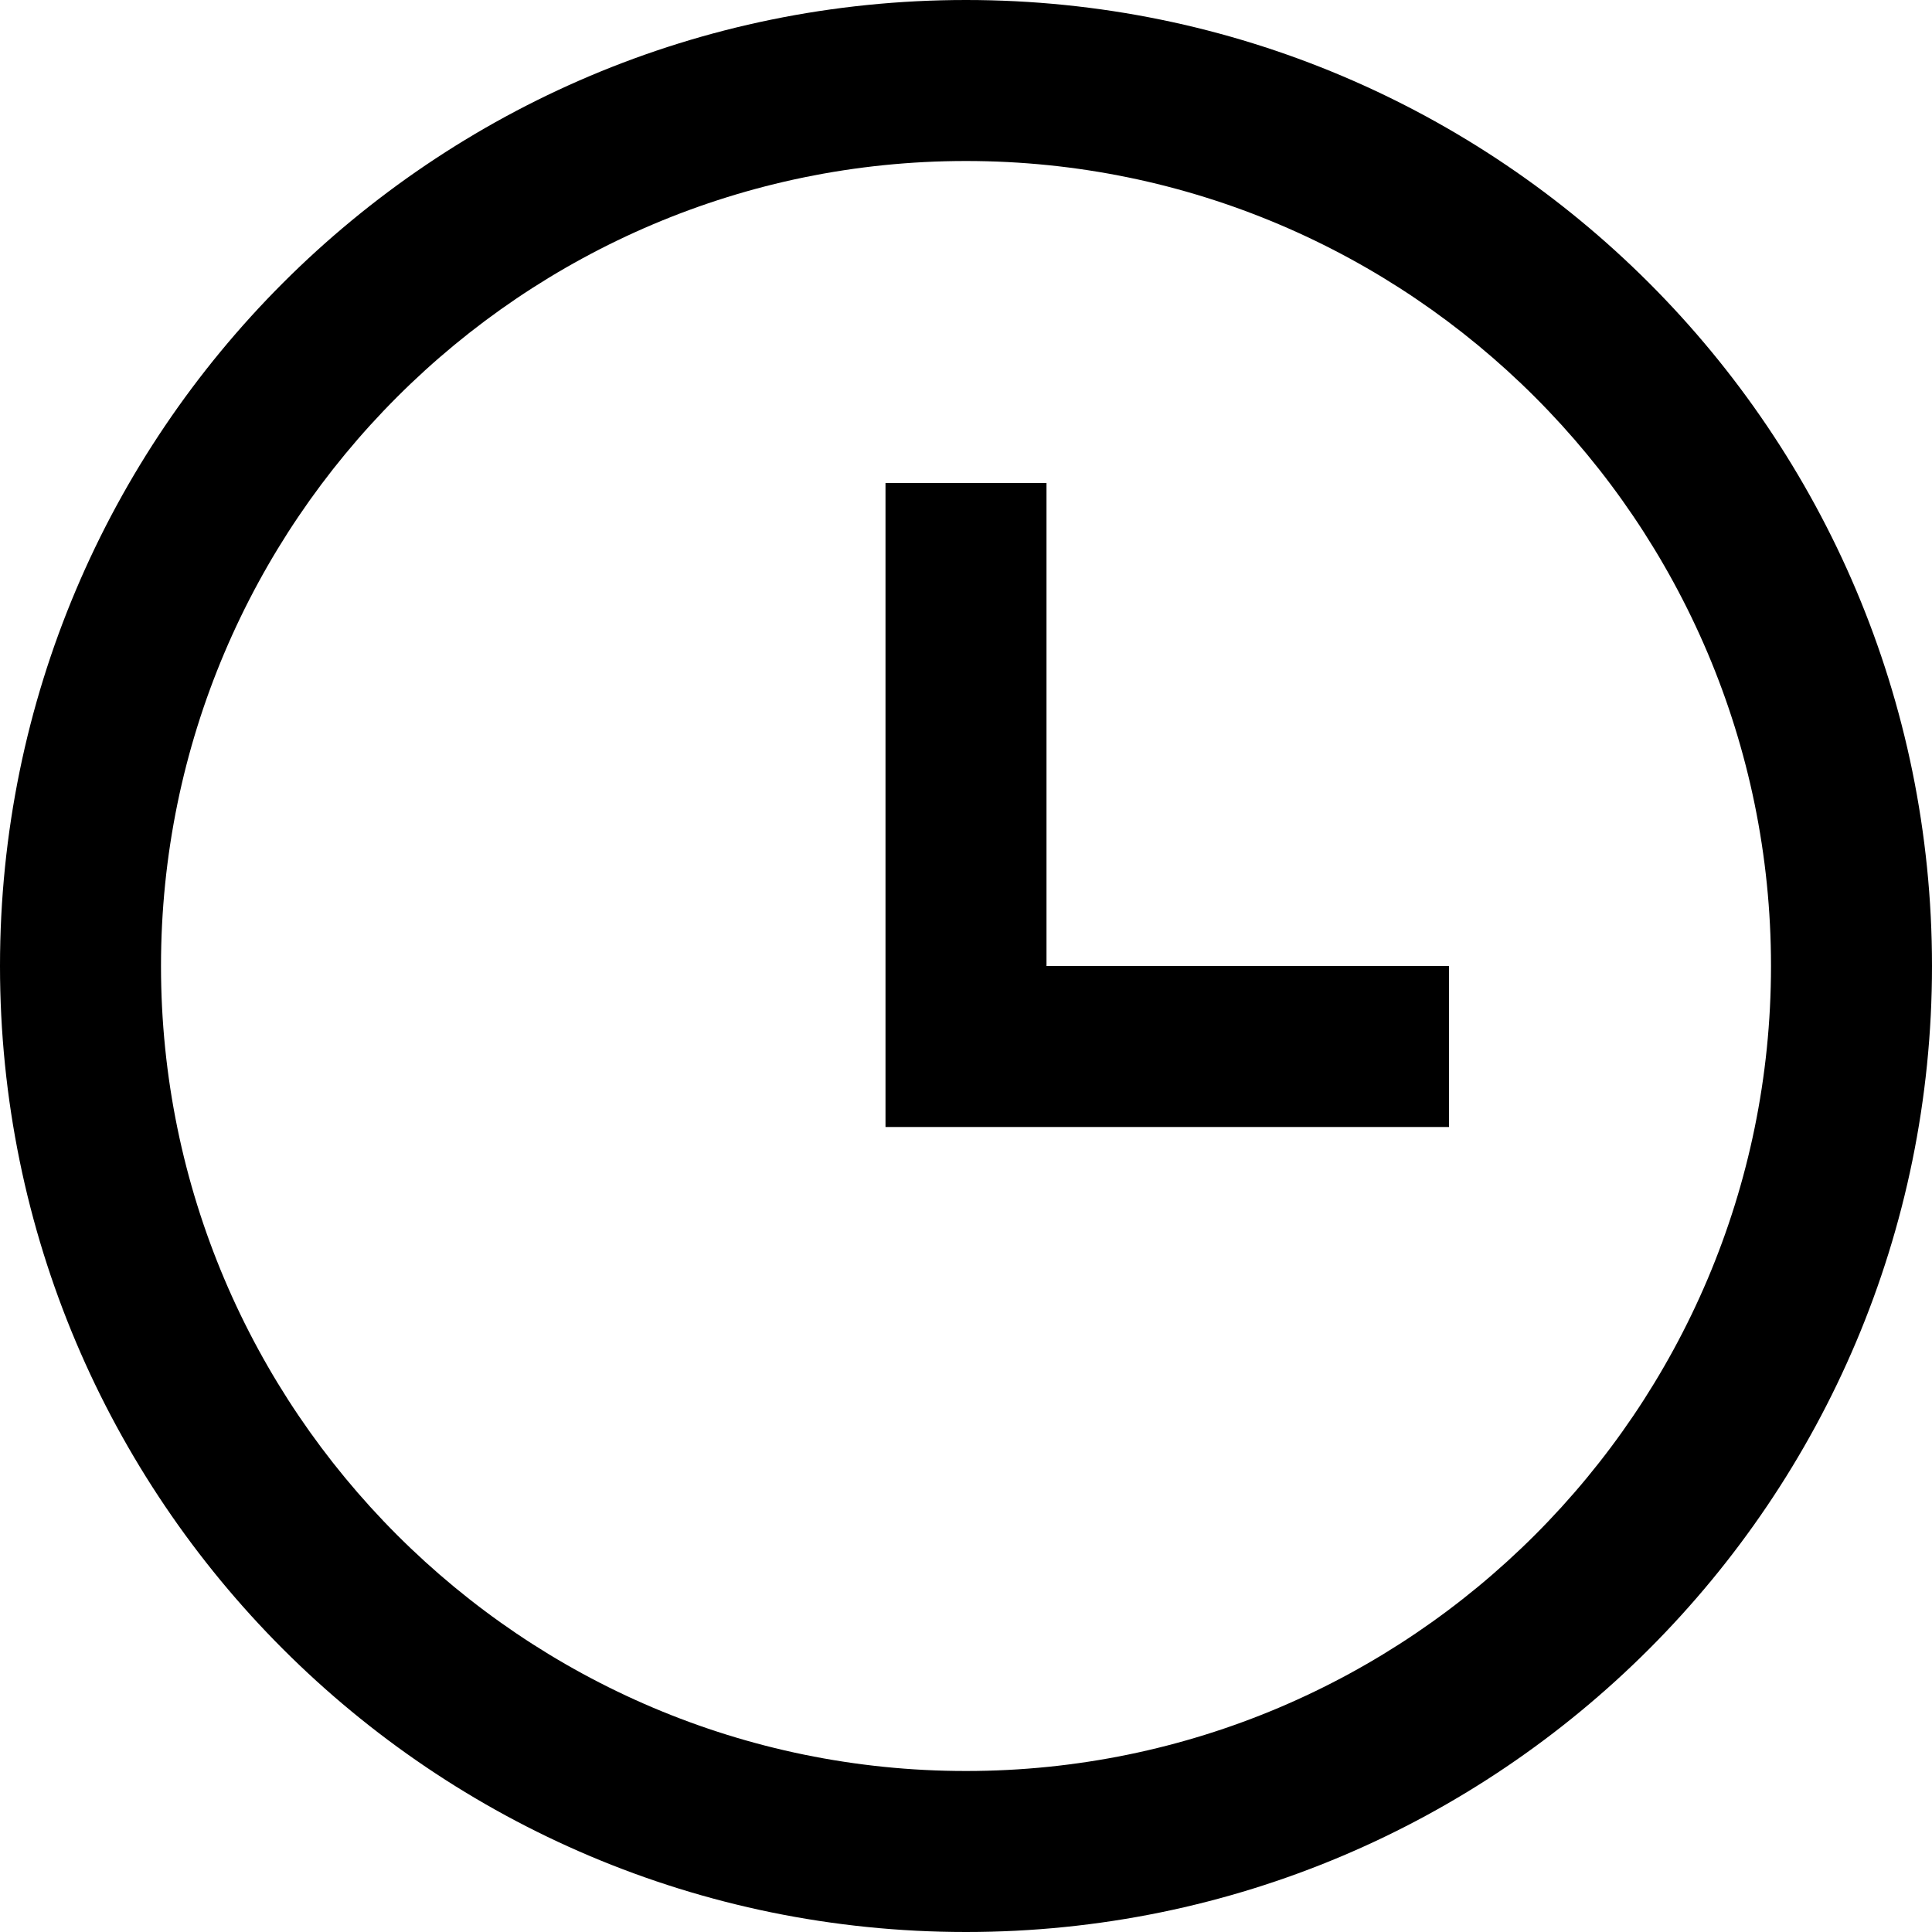
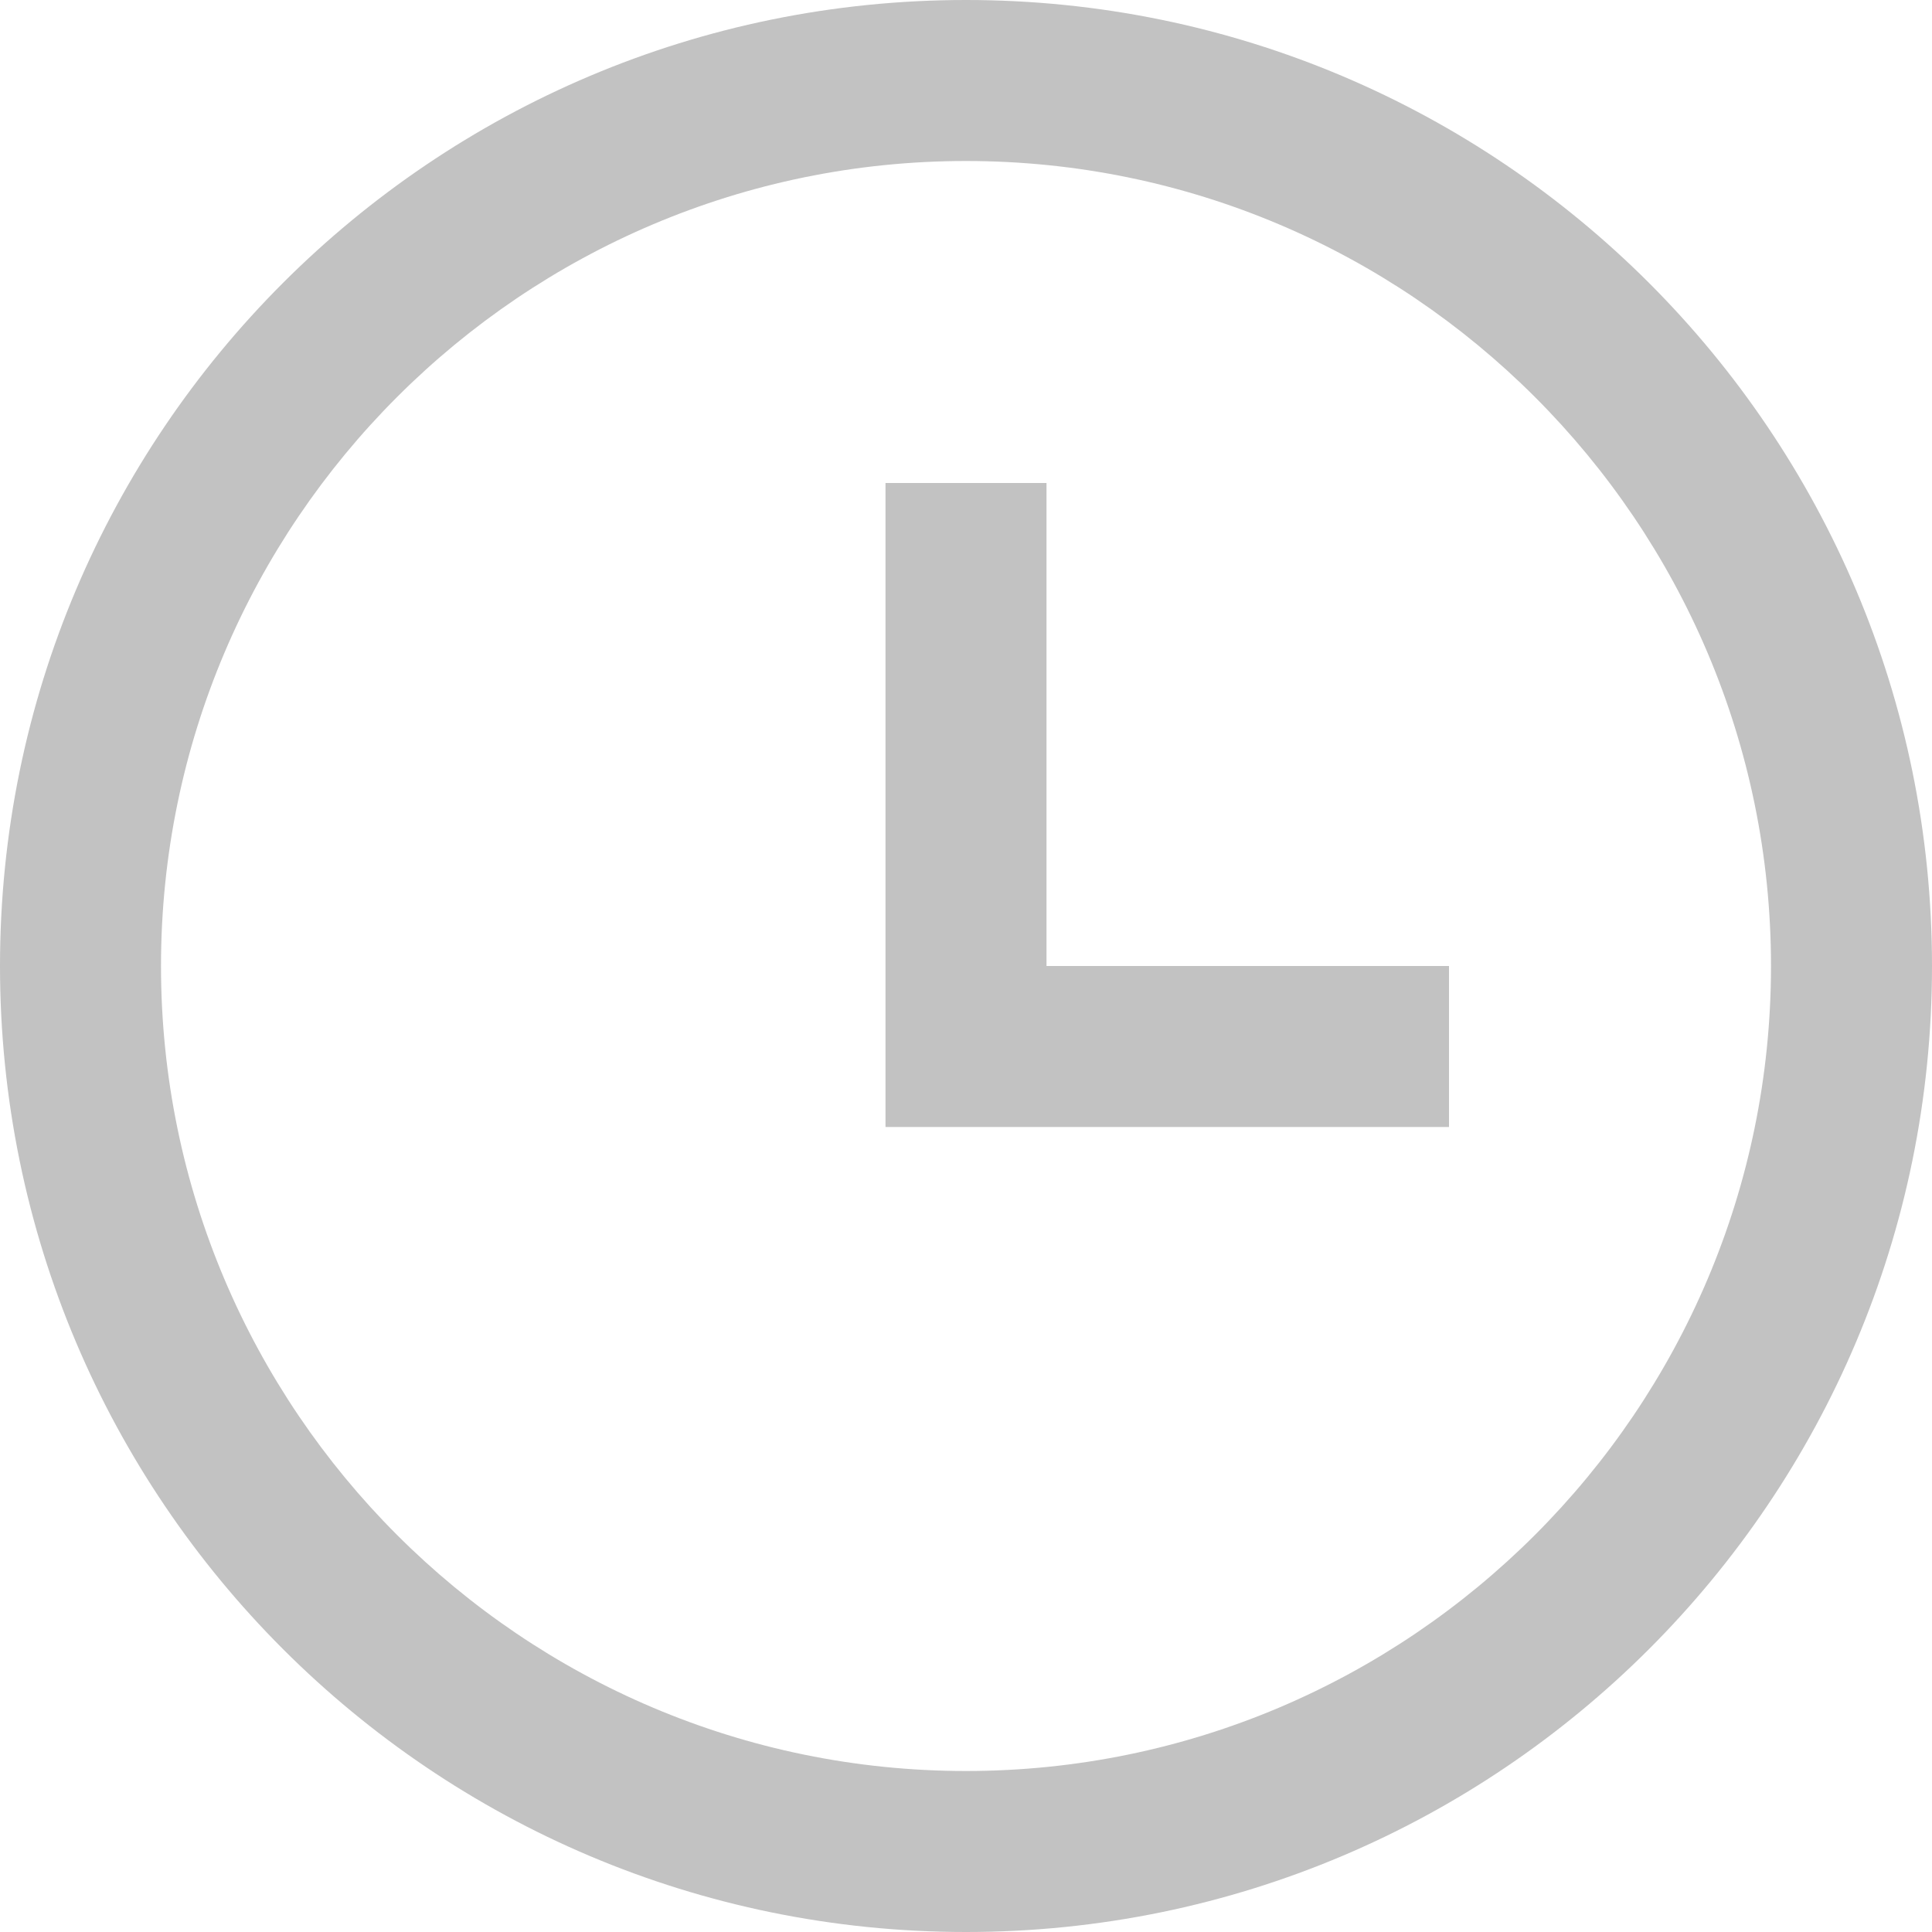
<svg xmlns="http://www.w3.org/2000/svg" width="24" height="24" viewBox="0 0 24 24">
-   <path d="M12 2c5.514 0 10 4.486 10 10s-4.486 10-10 10-10-4.486-10-10 4.486-10 10-10zm0-2c-6.627 0-12 5.373-12 12s5.373 12 12 12 12-5.373 12-12-5.373-12-12-12zm1 12v-6h-2v8h7v-2h-5z" />
+   <path d="M12 2c5.514 0 10 4.486 10 10s-4.486 10-10 10-10-4.486-10-10 4.486-10 10-10zm0-2c-6.627 0-12 5.373-12 12s5.373 12 12 12 12-5.373 12-12-5.373-12-12-12zm1 12v-6h-2v8h7v-2h-5z" fill="#c2c2c2" />
</svg>
